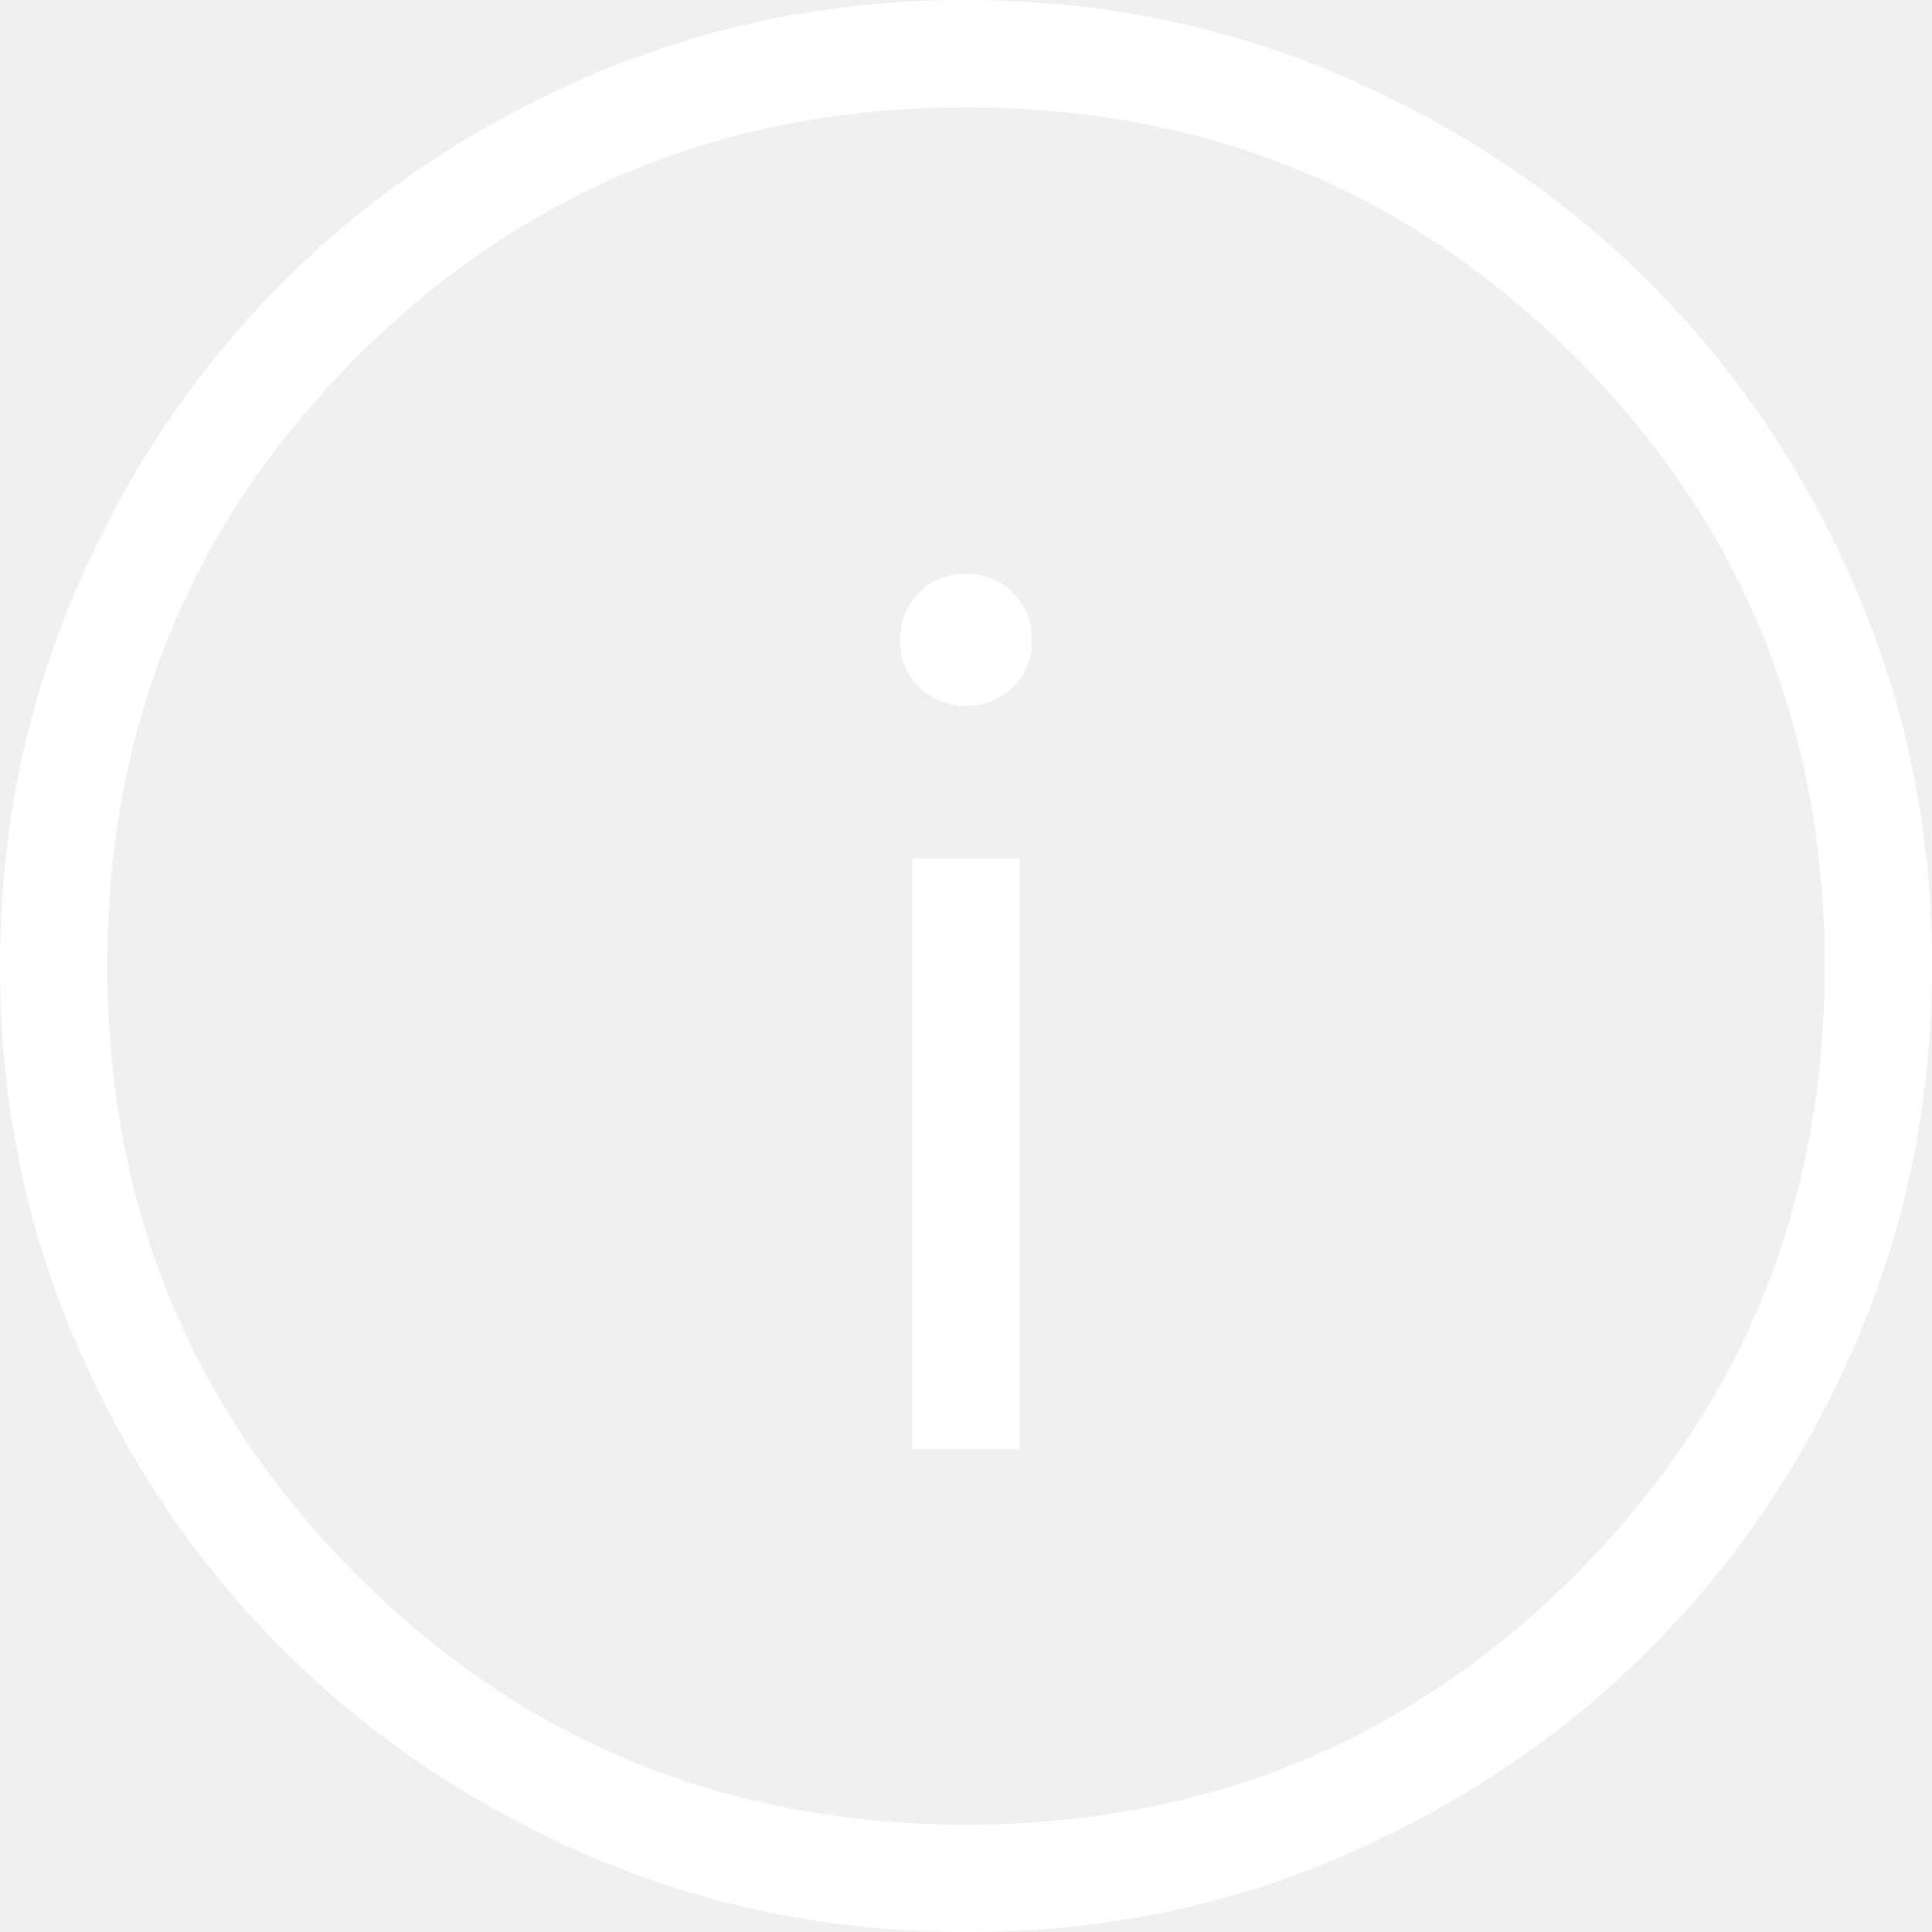
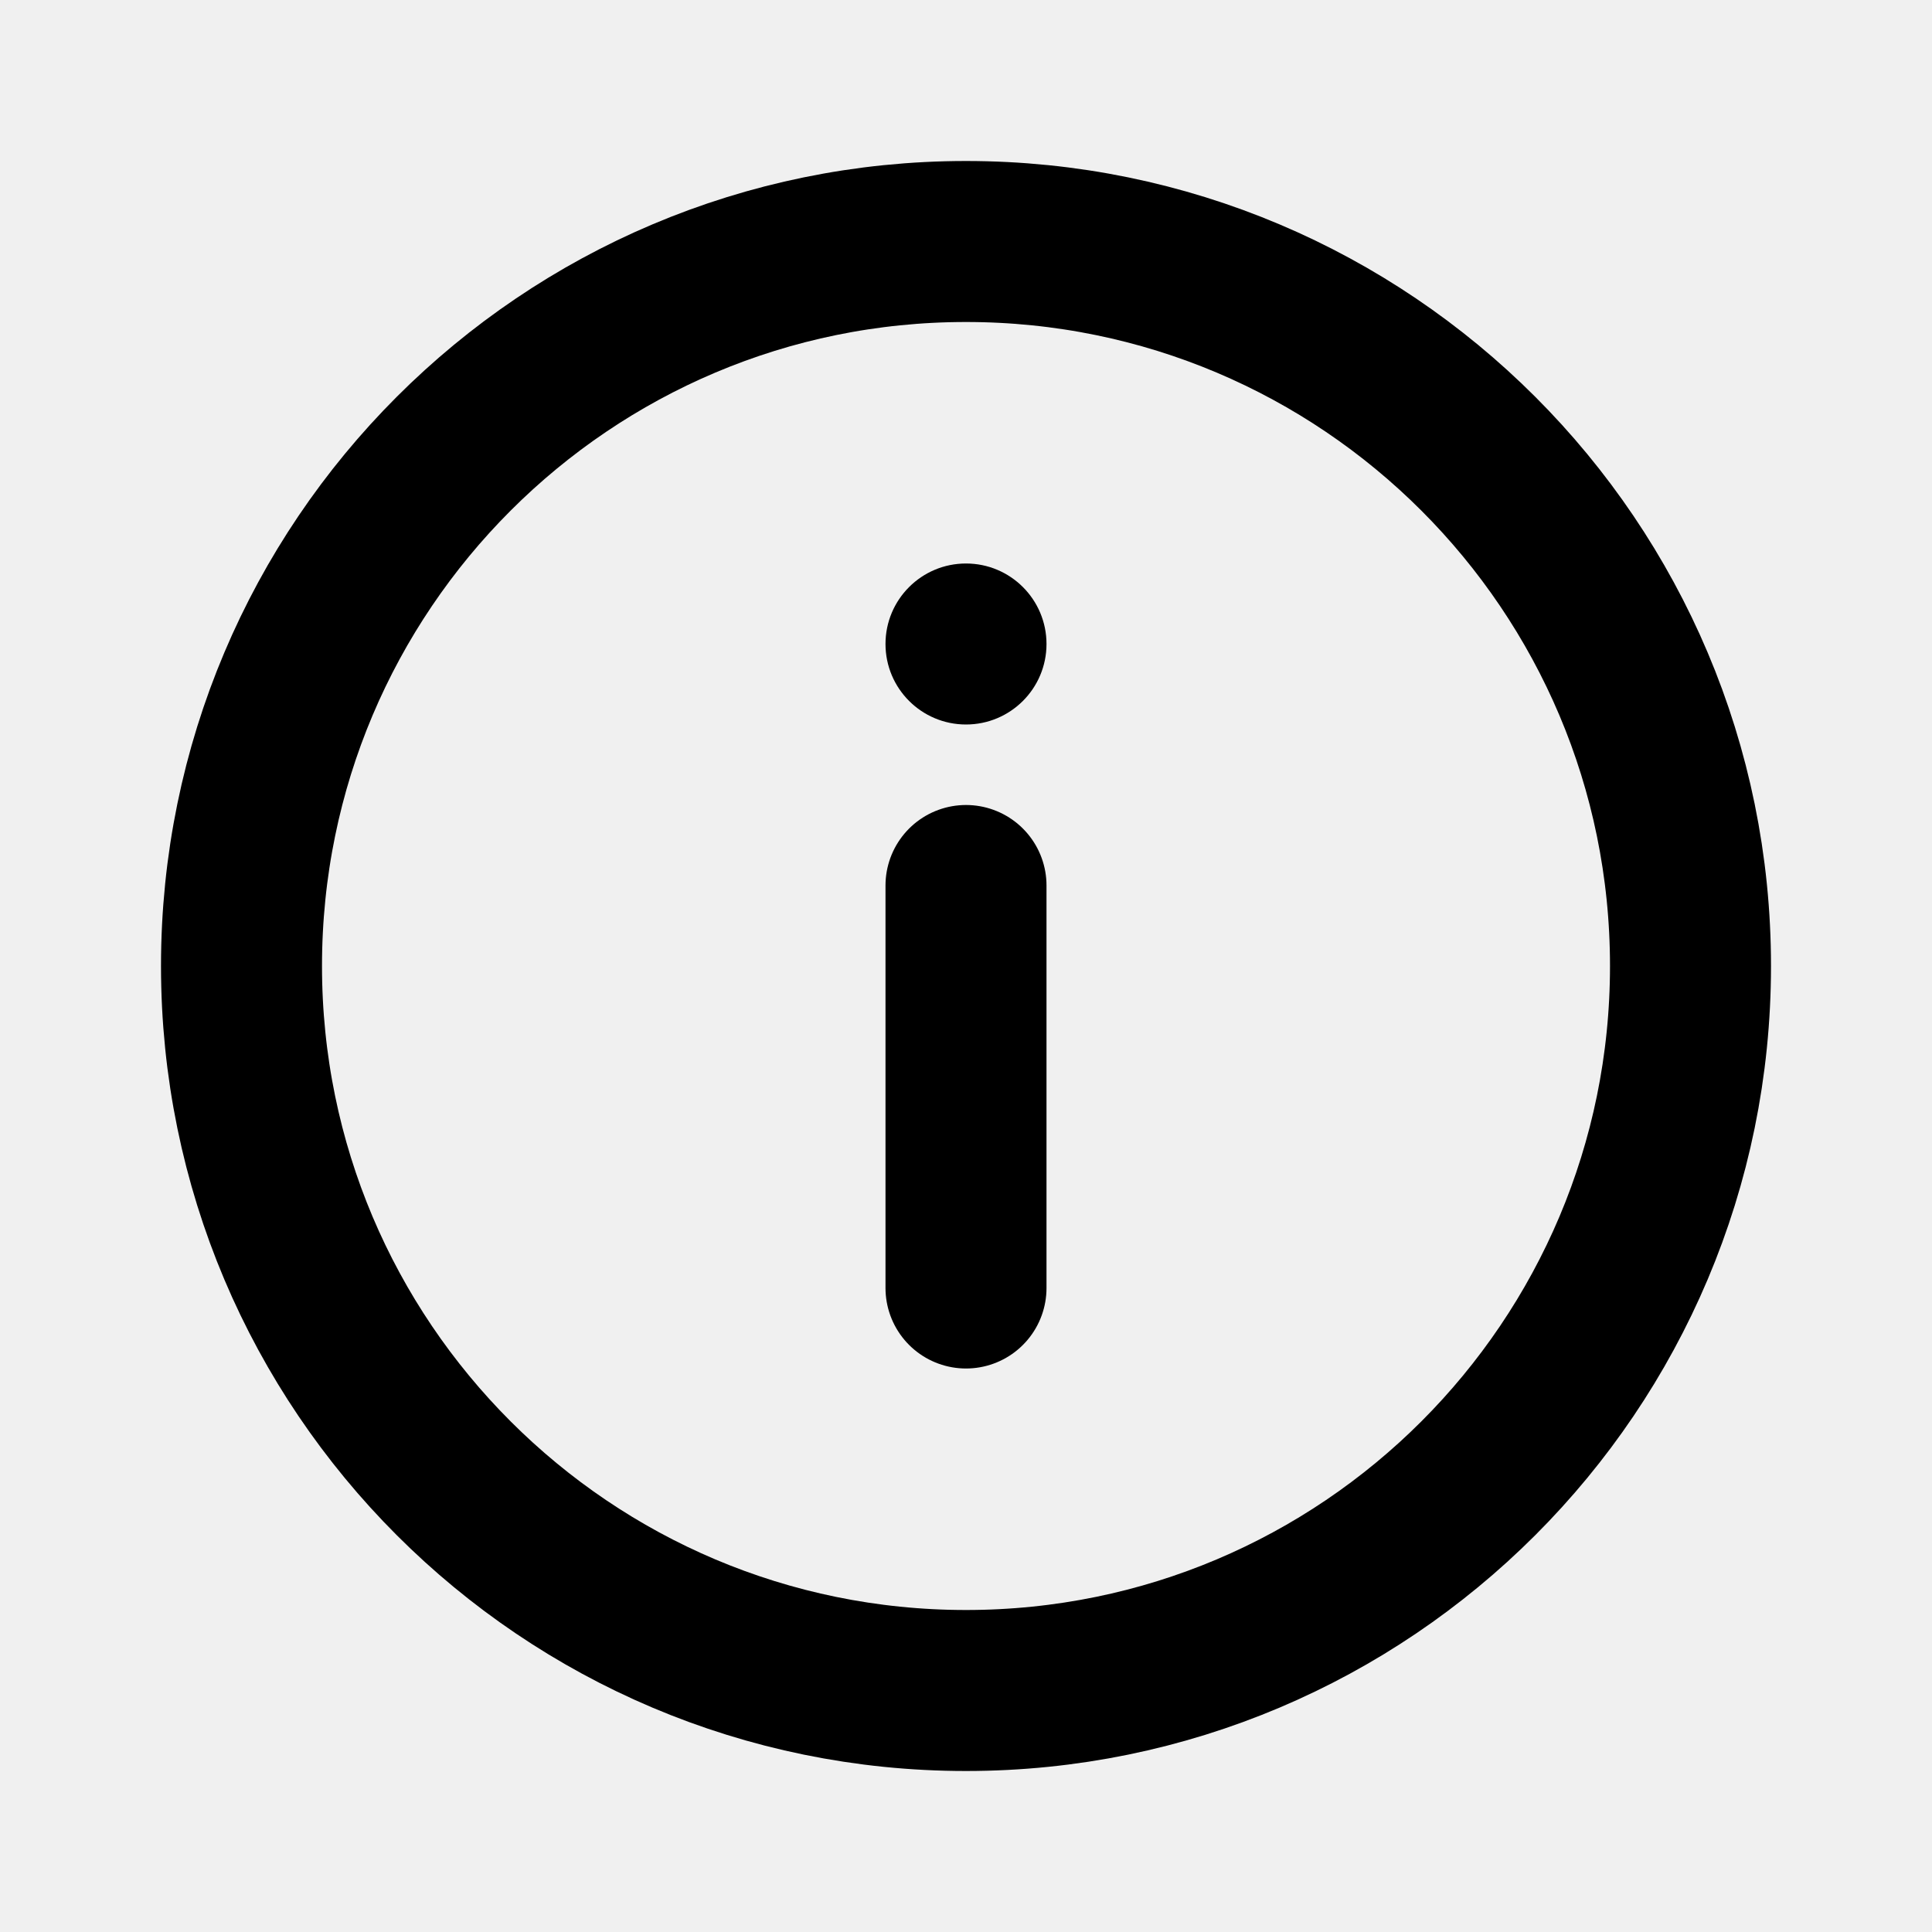
- <svg xmlns="http://www.w3.org/2000/svg" width="30" height="30" viewBox="0 0 30 30" fill="white">
-   <path d="M14.167 22.5H15.833V13.333H14.167V22.5ZM15 10.962C15.291 10.962 15.535 10.863 15.732 10.667C15.928 10.47 16.026 10.226 16.025 9.935C16.024 9.644 15.926 9.401 15.73 9.205C15.534 9.009 15.291 8.911 15 8.91C14.709 8.909 14.466 9.007 14.27 9.205C14.074 9.403 13.976 9.647 13.975 9.937C13.974 10.227 14.072 10.47 14.27 10.667C14.468 10.863 14.711 10.962 15 10.962ZM15.005 30C12.931 30 10.981 29.607 9.155 28.82C7.329 28.032 5.741 26.963 4.39 25.613C3.039 24.263 1.969 22.677 1.182 20.853C0.394 19.03 0 17.081 0 15.005C0 12.929 0.394 10.979 1.182 9.155C1.968 7.329 3.036 5.741 4.383 4.39C5.731 3.039 7.318 1.969 9.145 1.182C10.972 0.394 12.922 0 14.995 0C17.068 0 19.018 0.394 20.845 1.182C22.671 1.968 24.259 3.036 25.61 4.385C26.961 5.734 28.031 7.321 28.818 9.147C29.606 10.972 30 12.922 30 14.995C30 17.068 29.607 19.018 28.82 20.845C28.033 22.672 26.964 24.26 25.613 25.61C24.262 26.96 22.676 28.029 20.853 28.818C19.031 29.607 17.082 30.001 15.005 30ZM15 28.333C18.722 28.333 21.875 27.042 24.458 24.458C27.042 21.875 28.333 18.722 28.333 15C28.333 11.278 27.042 8.125 24.458 5.542C21.875 2.958 18.722 1.667 15 1.667C11.278 1.667 8.125 2.958 5.542 5.542C2.958 8.125 1.667 11.278 1.667 15C1.667 18.722 2.958 21.875 5.542 24.458C8.125 27.042 11.278 28.333 15 28.333Z" />
+ <svg xmlns="http://www.w3.org/2000/svg" width="24" height="24" viewBox="0 0 24 24" fill="none">
+   <circle cx="12" cy="12" r="9" stroke="currentColor" stroke-width="2" stroke-linecap="round" stroke-linejoin="round" />
+   <path d="M12 11v5" stroke="currentColor" stroke-width="2" stroke-linecap="round" stroke-linejoin="round" />
+   <circle cx="12" cy="8" r="1" fill="currentColor" />
</svg>
